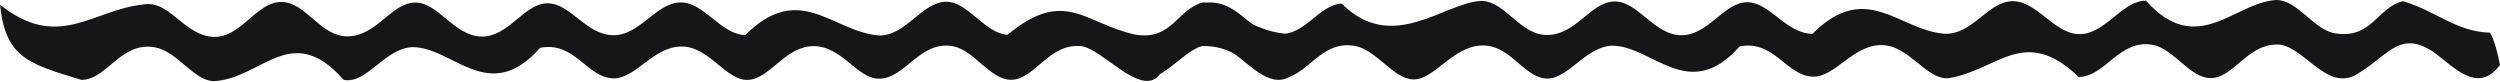
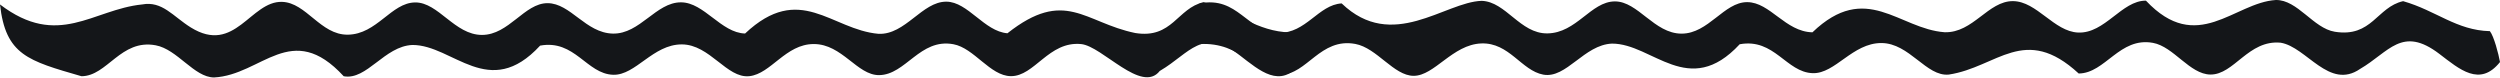
- <svg xmlns="http://www.w3.org/2000/svg" width="677.783mm" height="22mm" viewBox="0 0 677.783 22" version="1.1" id="svg9690">
+ <svg xmlns="http://www.w3.org/2000/svg" width="677.783mm" height="21mm" viewBox="0 0 677.783 21" version="1.1" id="svg9690">
  <defs id="defs9687" />
  <g id="layer1" transform="translate(-81.70707,-155.9937)">
-     <path d="m 120.229,157.261 c 5.467,-1.078 8.393,3.403 13.21,6.534 11.985,7.79 16.176,-7.538 24.738,-7.27 6.58,0.206 10.417,9.413 17.82,9.32 7.919,-0.099 11.785,-9.106 18.274,-9.159 6.297,-0.051 10.685,9.214 18.096,9.226 7.318,0.013 11.507,-9.03 17.794,-9.019 6.241,0.009 10.332,8.474 17.701,8.641 7.359,0.167 11.676,-8.894 18.468,-8.878 6.284,0.016 10.84,8.662 17.379,8.857 14.883,-14.666 23.349,-1.088 36.173,0.088 7.301,0.331 11.814,-9.168 18.391,-9.135 5.859,0.029 10.268,8.444 16.56,8.979 15.631,-12.916 20.85,-3.06 34.634,-0.076 10.091,1.723 11.416,-7.067 18.539,-8.753 8.99,2.713 14.433,8.353 23.52,8.589 1.092,1.451 2.348,6.518 2.741,8.84 -5.472,7.232 -10.985,2.058 -16.456,-2.345 -10.118,-8.142 -13.626,-0.508 -21.481,4.322 l -0.189,0.114 c -4.913,6.602 -15.581,-7.038 -21.327,-7.624 -8.782,-0.896 -12.625,9.194 -19.065,9.113 -5.609,-0.07 -9.927,-7.983 -15.571,-9.071 -9.069,-1.748 -12.896,8.711 -20.131,8.776 -5.953,0.054 -9.996,-8.812 -17.693,-8.827 -7.668,-0.014 -11.616,8.482 -17.502,9.129 -6.108,0.672 -10.672,-9.018 -18.305,-9.026 -7.826,-0.006 -12.501,8.811 -18.59,8.627 -7.205,-0.217 -10.4,-10.098 -19.819,-8.279 -13.866,15.746 -23.583,-0.206 -34.614,-0.186 -7.591,0.327 -12.363,10.095 -18.632,8.883 -14.186,-16.149 -22.175,-0.343 -35.16,0.343 -5.38,-0.023 -9.921,-7.986 -15.819,-9.134 -9.482,-1.847 -13.119,8.766 -20.115,8.787 -14.498,-4.395 -20.58,-6.033 -22.09,-20.385 15.791,12.613 25.17,1.414 38.522,0 z" id="path240-6-4-8" style="fill:#141619;fill-opacity:1;stroke-width:0.628" />
-     <path d="m 445.451,156.964 c 13.736,13.805 27.944,-0.402 37.948,-0.731 6.58,0.204 10.417,9.338 17.82,9.245 7.919,-0.098 11.785,-9.033 18.274,-9.085 6.297,-0.051 10.685,9.14 18.096,9.153 7.318,0.013 11.507,-8.957 17.794,-8.947 6.241,0.009 10.332,8.406 17.701,8.572 14.599,-14.666 23.401,-0.967 35.847,-0.021 7.729,0.228 11.772,-8.894 18.534,-8.837 6.46,0.053 11.102,8.63 17.64,8.924 7.301,0.328 11.814,-9.095 18.391,-9.062 13.908,15.497 23.923,0.546 35.222,-0.181 5.899,-0.09 10.161,8.03 15.972,9.013 10.091,1.709 11.416,-7.011 18.539,-8.683 8.984,2.693 14.448,8.287 23.52,8.52 1.092,1.439 2.348,6.466 2.741,8.77 -5.472,7.174 -10.985,2.041 -16.456,-2.326 -10.118,-8.077 -13.626,-0.504 -21.481,4.287 -8.391,6.054 -14.471,-6.22 -21.516,-7.45 -8.782,-0.889 -12.625,9.121 -19.065,9.04 -5.609,-0.07 -9.927,-7.919 -15.571,-8.998 -9.069,-1.734 -12.896,8.641 -20.131,8.706 -14.683,-14.202 -22.116,-1.765 -35.196,0.299 -6.108,0.667 -10.672,-8.946 -18.305,-8.954 -7.826,-0.006 -12.501,8.741 -18.59,8.558 -7.205,-0.216 -10.4,-10.017 -19.819,-8.213 -13.834,15.623 -23.608,-0.204 -34.614,-0.185 -7.591,0.324 -12.363,10.015 -18.632,8.812 -5.921,-1.136 -9.226,-9.169 -16.816,-8.86 -7.797,0.318 -12.694,9.224 -18.344,9.2 -5.38,-0.023 -9.921,-7.922 -15.819,-9.061 -9.482,-1.832 -13.119,8.696 -20.115,8.716 -6.76,0.02 -10.658,-9.363 -22.09,-8.673 0.423,-4.163 0.457,-7.386 0,-11.55 10.47,-2.158 12.725,8.063 21.439,8.337 7.38,0.234 10.797,-7.966 17.083,-8.337 z" id="path240-6" style="fill:#141619;fill-opacity:1;stroke-width:0.626" />
+     <path d="m 120.229,157.203 c 5.467,-1.029 8.393,3.249 13.21,6.237 11.985,7.436 16.176,-7.196 24.738,-6.94 6.58,0.196 10.417,8.985 17.82,8.896 7.919,-0.095 11.785,-8.692 18.274,-8.742 6.297,-0.049 10.685,8.795 18.096,8.807 7.318,0.012 11.507,-8.619 17.794,-8.609 6.241,0.009 10.332,8.089 17.701,8.248 7.359,0.159 11.676,-8.49 18.468,-8.474 6.284,0.015 10.84,8.268 17.379,8.454 14.883,-14 23.349,-1.038 36.173,0.084 7.301,0.316 11.814,-8.752 18.391,-8.72 5.859,0.028 10.268,8.061 16.56,8.571 15.631,-12.329 20.85,-2.921 34.634,-0.073 10.091,1.644 11.416,-6.746 18.539,-8.355 8.99,2.589 14.433,7.974 23.52,8.199 1.092,1.385 2.348,6.222 2.741,8.439 -5.472,6.903 -10.985,1.964 -16.456,-2.239 -10.118,-7.772 -13.626,-0.485 -21.481,4.125 l -0.189,0.109 c -4.913,6.302 -15.581,-6.718 -21.327,-7.278 -8.782,-0.855 -12.625,8.776 -19.065,8.699 -5.609,-0.067 -9.927,-7.62 -15.571,-8.659 -9.069,-1.668 -12.896,8.315 -20.131,8.377 -5.953,0.052 -9.996,-8.412 -17.693,-8.426 -7.668,-0.013 -11.616,8.096 -17.502,8.714 -6.108,0.642 -10.672,-8.608 -18.305,-8.616 -7.826,-0.006 -12.501,8.411 -18.59,8.235 -7.205,-0.208 -10.4,-9.639 -19.819,-7.903 -13.866,15.03 -23.583,-0.197 -34.614,-0.178 -7.591,0.312 -12.363,9.636 -18.632,8.48 -14.186,-15.415 -22.175,-0.327 -35.16,0.327 -5.38,-0.022 -9.921,-7.623 -15.819,-8.719 -9.482,-1.763 -13.119,8.368 -20.115,8.387 -14.498,-4.195 -20.58,-5.759 -22.09,-19.459 15.791,12.04 25.17,1.349 38.522,0 z" id="path240-6-4-8" style="fill:#141619;fill-opacity:1;stroke-width:0.614" />
+     <path d="m 445.451,156.92 c 13.736,13.177 27.944,-0.384 37.948,-0.697 6.58,0.195 10.417,8.914 17.82,8.825 7.919,-0.094 11.785,-8.622 18.274,-8.672 6.297,-0.049 10.685,8.725 18.096,8.737 7.318,0.012 11.507,-8.55 17.794,-8.54 6.241,0.009 10.332,8.024 17.701,8.182 14.599,-13.999 23.401,-0.923 35.847,-0.02 7.729,0.218 11.772,-8.489 18.534,-8.435 6.46,0.051 11.102,8.238 17.64,8.518 7.301,0.313 11.814,-8.682 18.391,-8.651 13.908,14.792 23.923,0.521 35.222,-0.173 5.899,-0.086 10.161,7.665 15.972,8.604 10.091,1.631 11.416,-6.692 18.539,-8.288 8.984,2.571 14.448,7.91 23.52,8.133 1.092,1.374 2.348,6.172 2.741,8.371 -5.472,6.848 -10.985,1.948 -16.456,-2.221 -10.118,-7.71 -13.626,-0.481 -21.481,4.092 -8.391,5.779 -14.471,-5.937 -21.516,-7.112 -8.782,-0.849 -12.625,8.706 -19.065,8.629 -5.609,-0.067 -9.927,-7.559 -15.571,-8.589 -9.069,-1.655 -12.896,8.248 -20.131,8.31 -14.683,-13.557 -22.116,-1.685 -35.196,0.286 -6.108,0.636 -10.672,-8.539 -18.305,-8.547 -7.826,-0.006 -12.501,8.344 -18.59,8.169 -7.205,-0.206 -10.4,-9.562 -19.819,-7.84 -13.834,14.913 -23.608,-0.195 -34.614,-0.176 -7.591,0.309 -12.363,9.559 -18.632,8.412 -5.921,-1.084 -9.226,-8.752 -16.816,-8.457 -7.797,0.304 -12.694,8.805 -18.344,8.782 -5.38,-0.022 -9.921,-7.562 -15.819,-8.649 -9.482,-1.749 -13.119,8.301 -20.115,8.32 -6.76,0.019 -10.658,-8.937 -22.09,-8.279 0.423,-3.974 0.457,-7.051 0,-11.025 10.47,-2.06 12.725,7.696 21.439,7.959 7.38,0.223 10.797,-7.604 17.083,-7.959 z" id="path240-6" style="fill:#141619;fill-opacity:1;stroke-width:0.611" />
  </g>
</svg>
